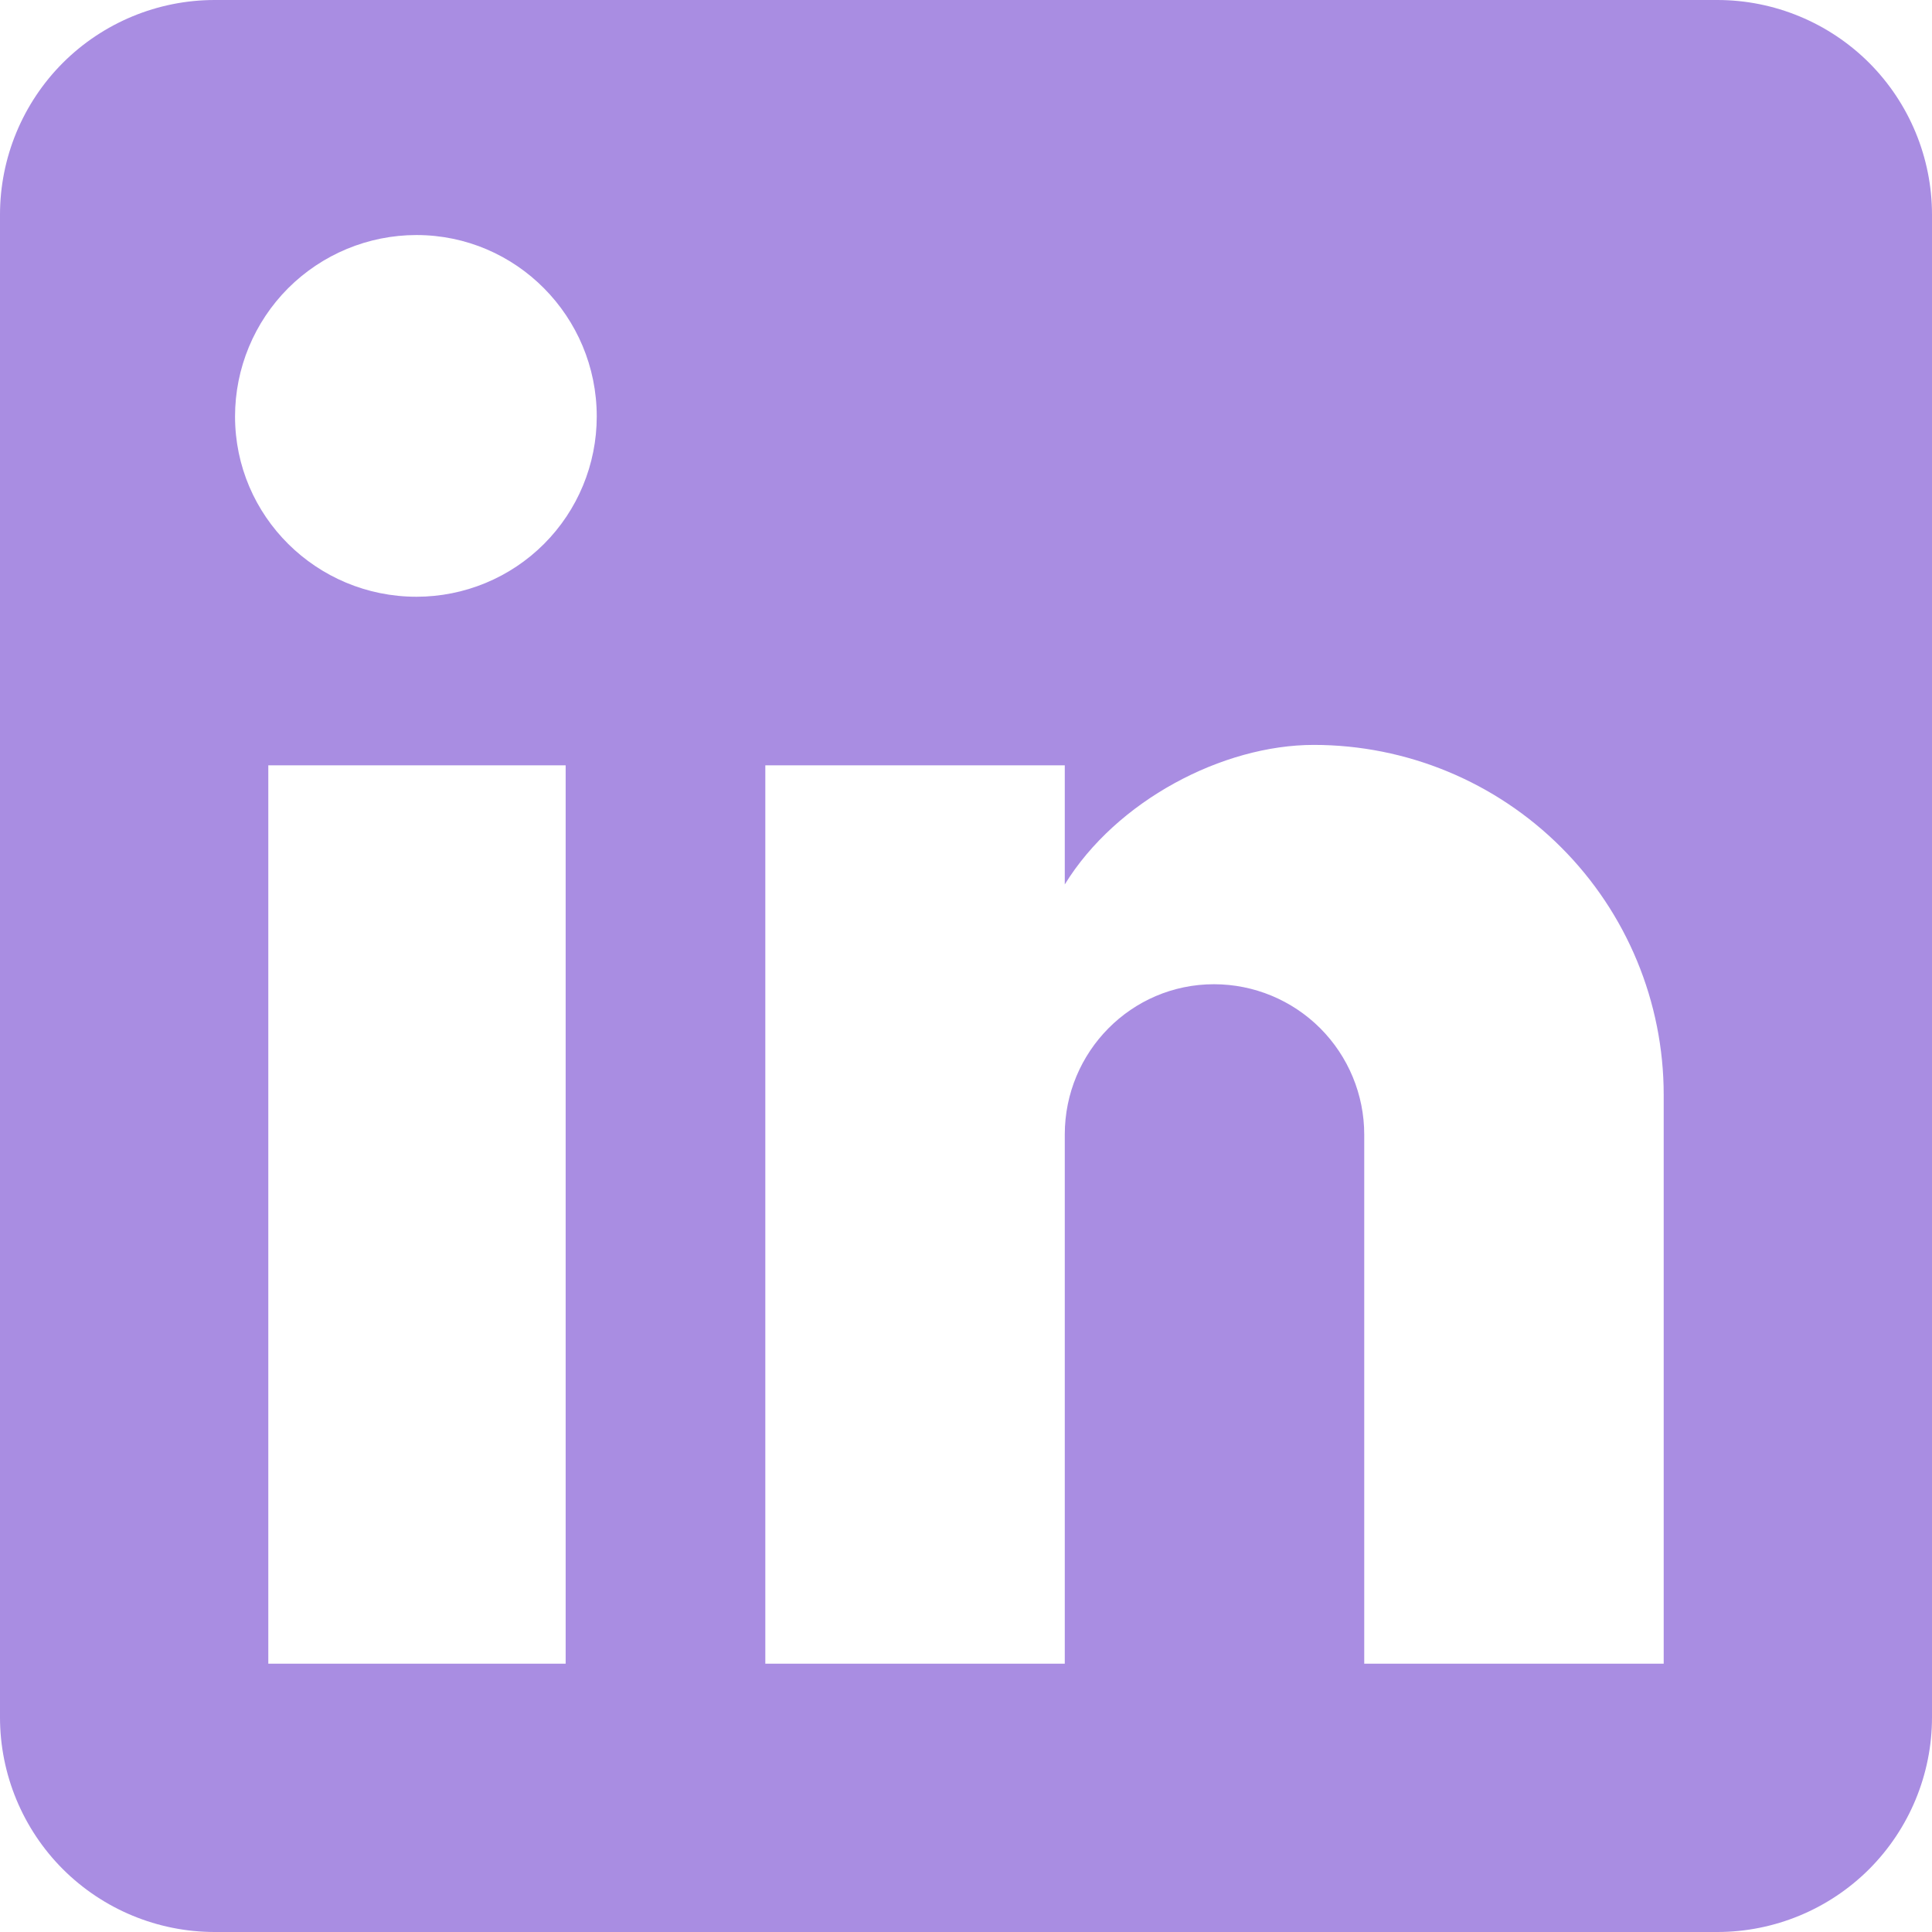
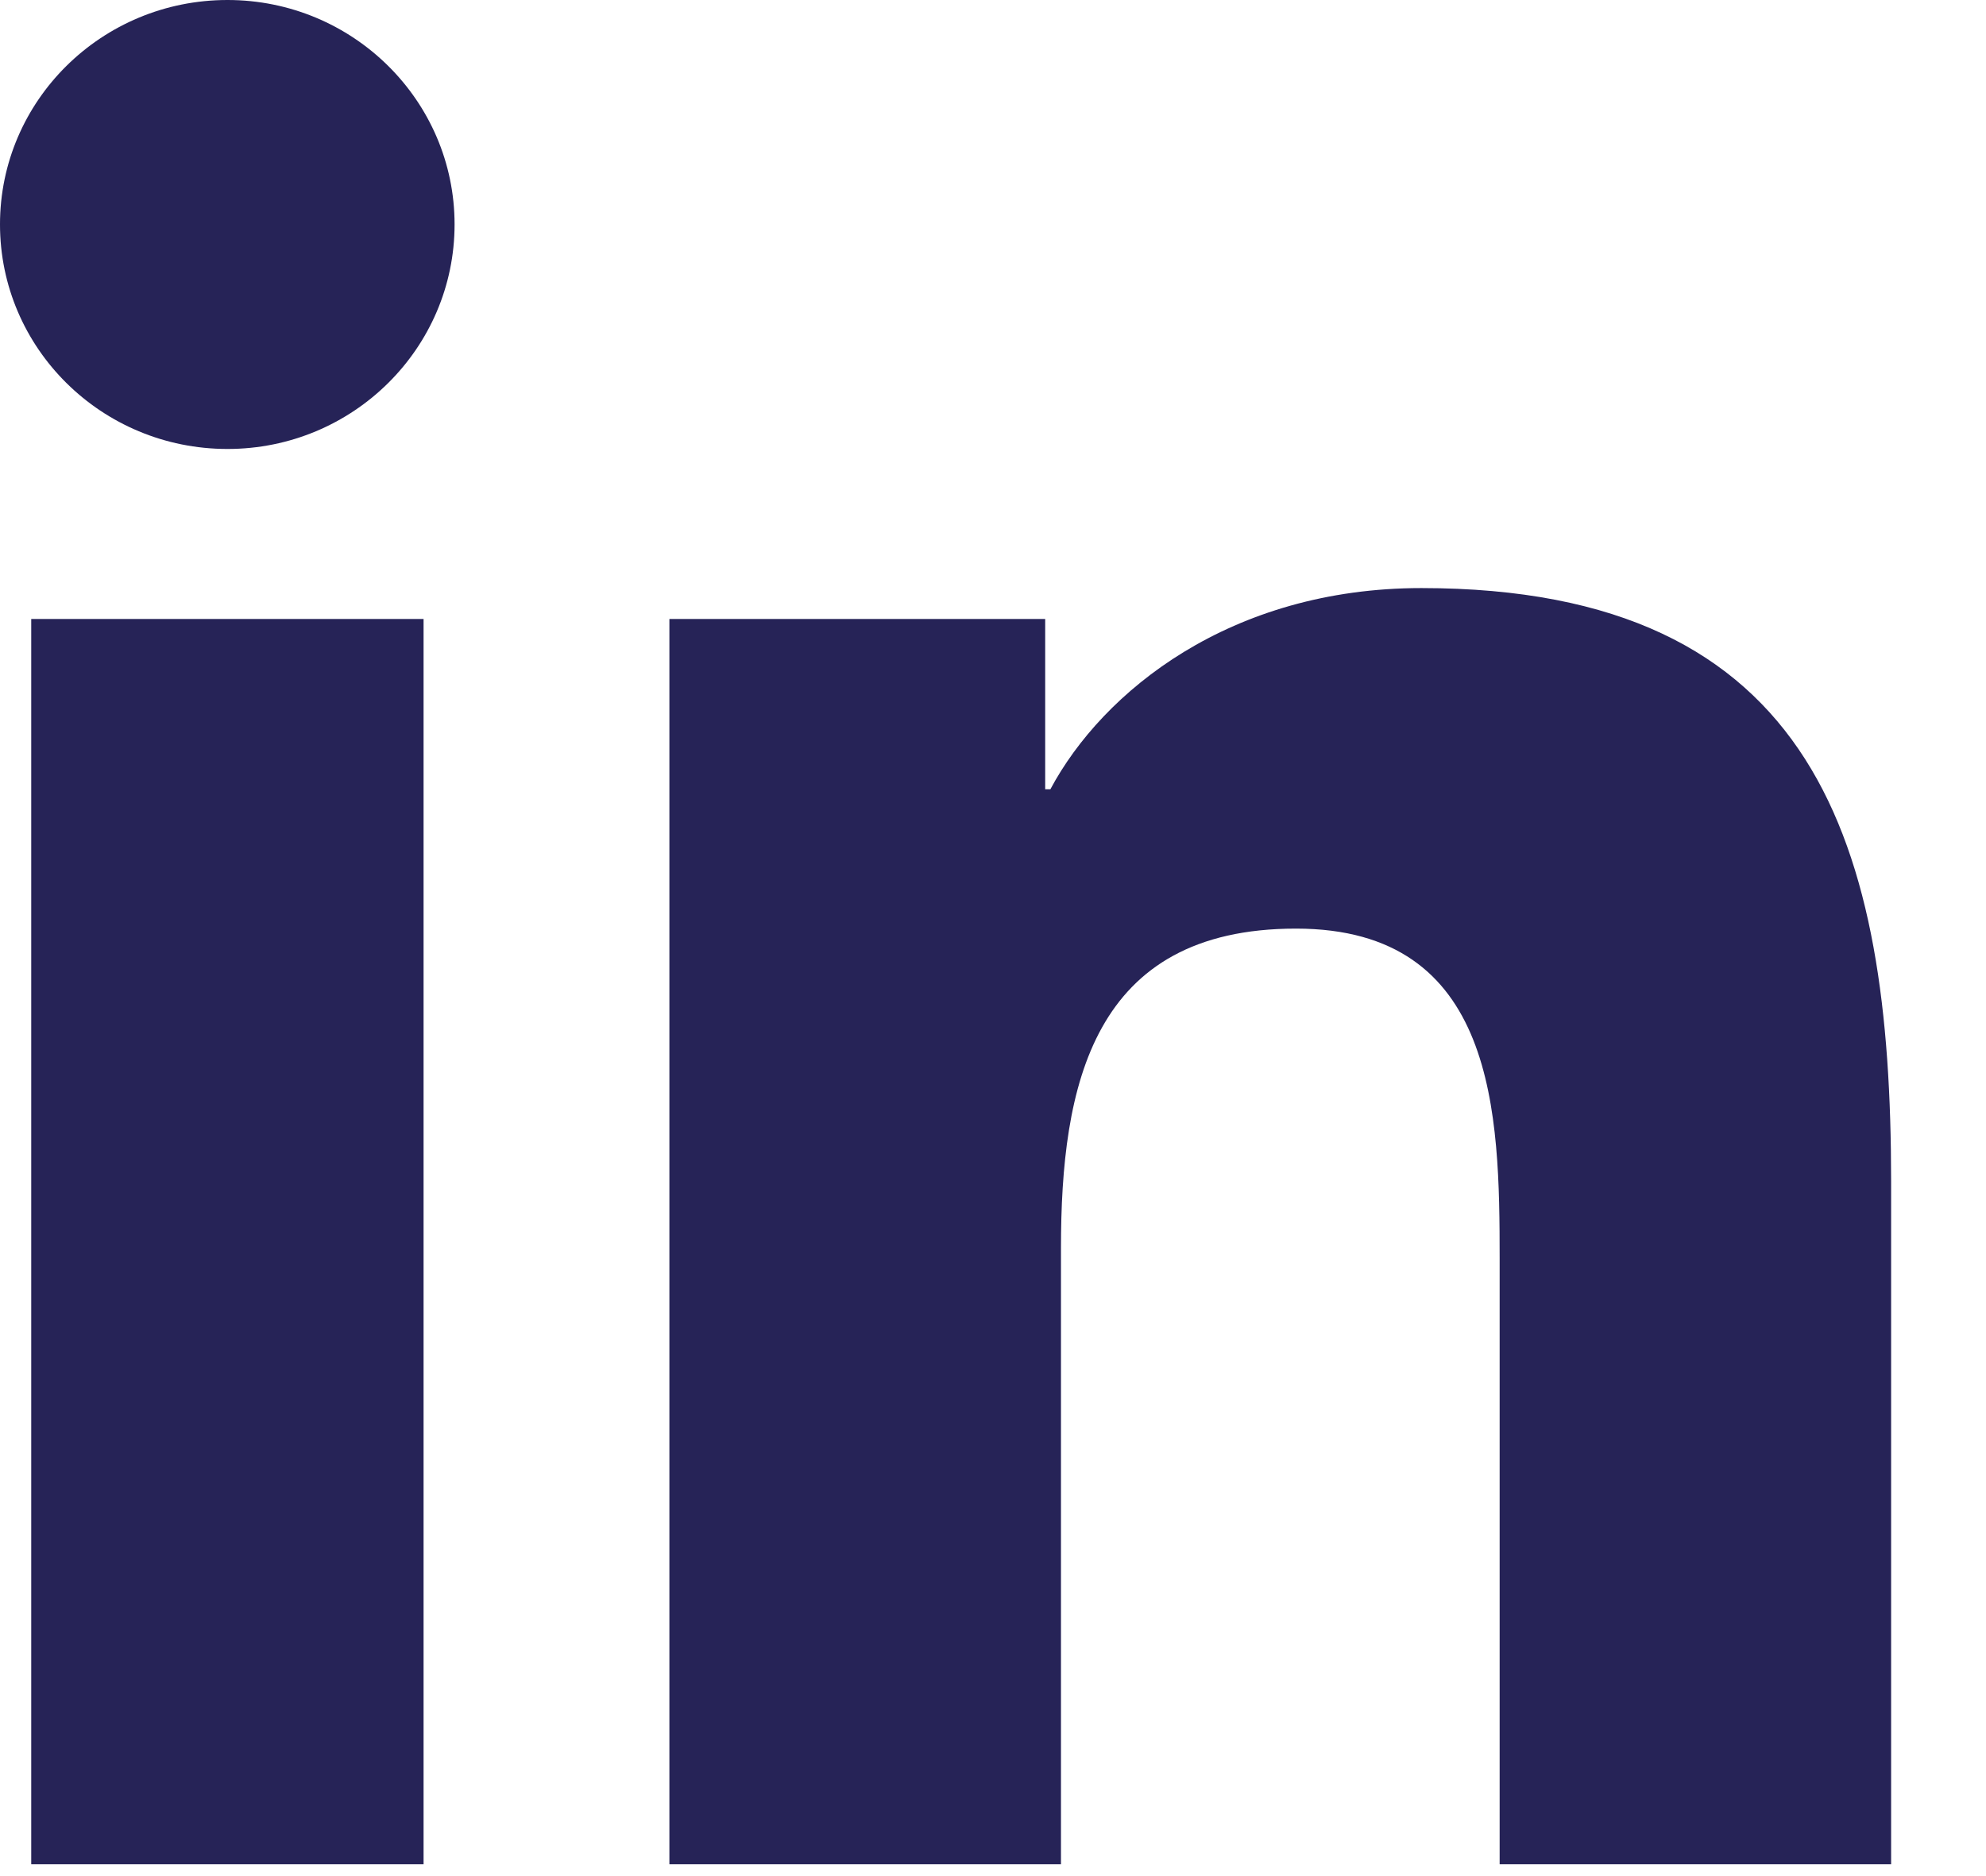
- <svg xmlns="http://www.w3.org/2000/svg" width="32" height="32" viewBox="0 0 32 32" fill="none">
-   <path d="M28.444 0C29.387 0 30.292 0.375 30.959 1.041C31.625 1.708 32 2.613 32 3.556V28.444C32 29.387 31.625 30.292 30.959 30.959C30.292 31.625 29.387 32 28.444 32H3.556C2.613 32 1.708 31.625 1.041 30.959C0.375 30.292 0 29.387 0 28.444V3.556C0 2.613 0.375 1.708 1.041 1.041C1.708 0.375 2.613 0 3.556 0H28.444ZM27.556 27.556V18.133C27.556 16.596 26.945 15.122 25.858 14.035C24.771 12.948 23.297 12.338 21.76 12.338C20.249 12.338 18.489 13.262 17.636 14.649V12.676H12.676V27.556H17.636V18.791C17.636 17.422 18.738 16.302 20.107 16.302C20.767 16.302 21.4 16.564 21.867 17.031C22.333 17.498 22.596 18.131 22.596 18.791V27.556H27.556ZM6.898 9.884C7.69 9.884 8.45 9.57 9.01 9.01C9.57 8.45 9.884 7.69 9.884 6.898C9.884 5.244 8.551 3.893 6.898 3.893C6.101 3.893 5.337 4.21 4.773 4.773C4.21 5.337 3.893 6.101 3.893 6.898C3.893 8.551 5.244 9.884 6.898 9.884ZM9.369 27.556V12.676H4.444V27.556H9.369Z" fill="#A98DE2" />
+ <svg xmlns="http://www.w3.org/2000/svg" width="18" height="17" viewBox="0 0 18 17" fill="none">
+   <path d="M2.062 9.68452e-06C3.199 9.68452e-06 4.12 0.913 4.12 2.034C4.12 3.157 3.199 4.07 2.062 4.07C0.921 4.07 0 3.157 0 2.034C0 0.913 0.921 9.68452e-06 2.062 9.68452e-06ZM0.283 5.611H3.839V16.9H0.283V5.611Z" fill="#262357" />
+   <path d="M6.067 5.611H9.473V7.155H9.52C9.995 6.266 11.153 5.331 12.883 5.331C16.477 5.331 17.14 7.668 17.14 10.708V16.9H13.592V11.412C13.592 10.101 13.566 8.418 11.746 8.418C9.898 8.418 9.616 9.843 9.616 11.316V16.9H6.067V5.611Z" fill="#262357" />
</svg>
